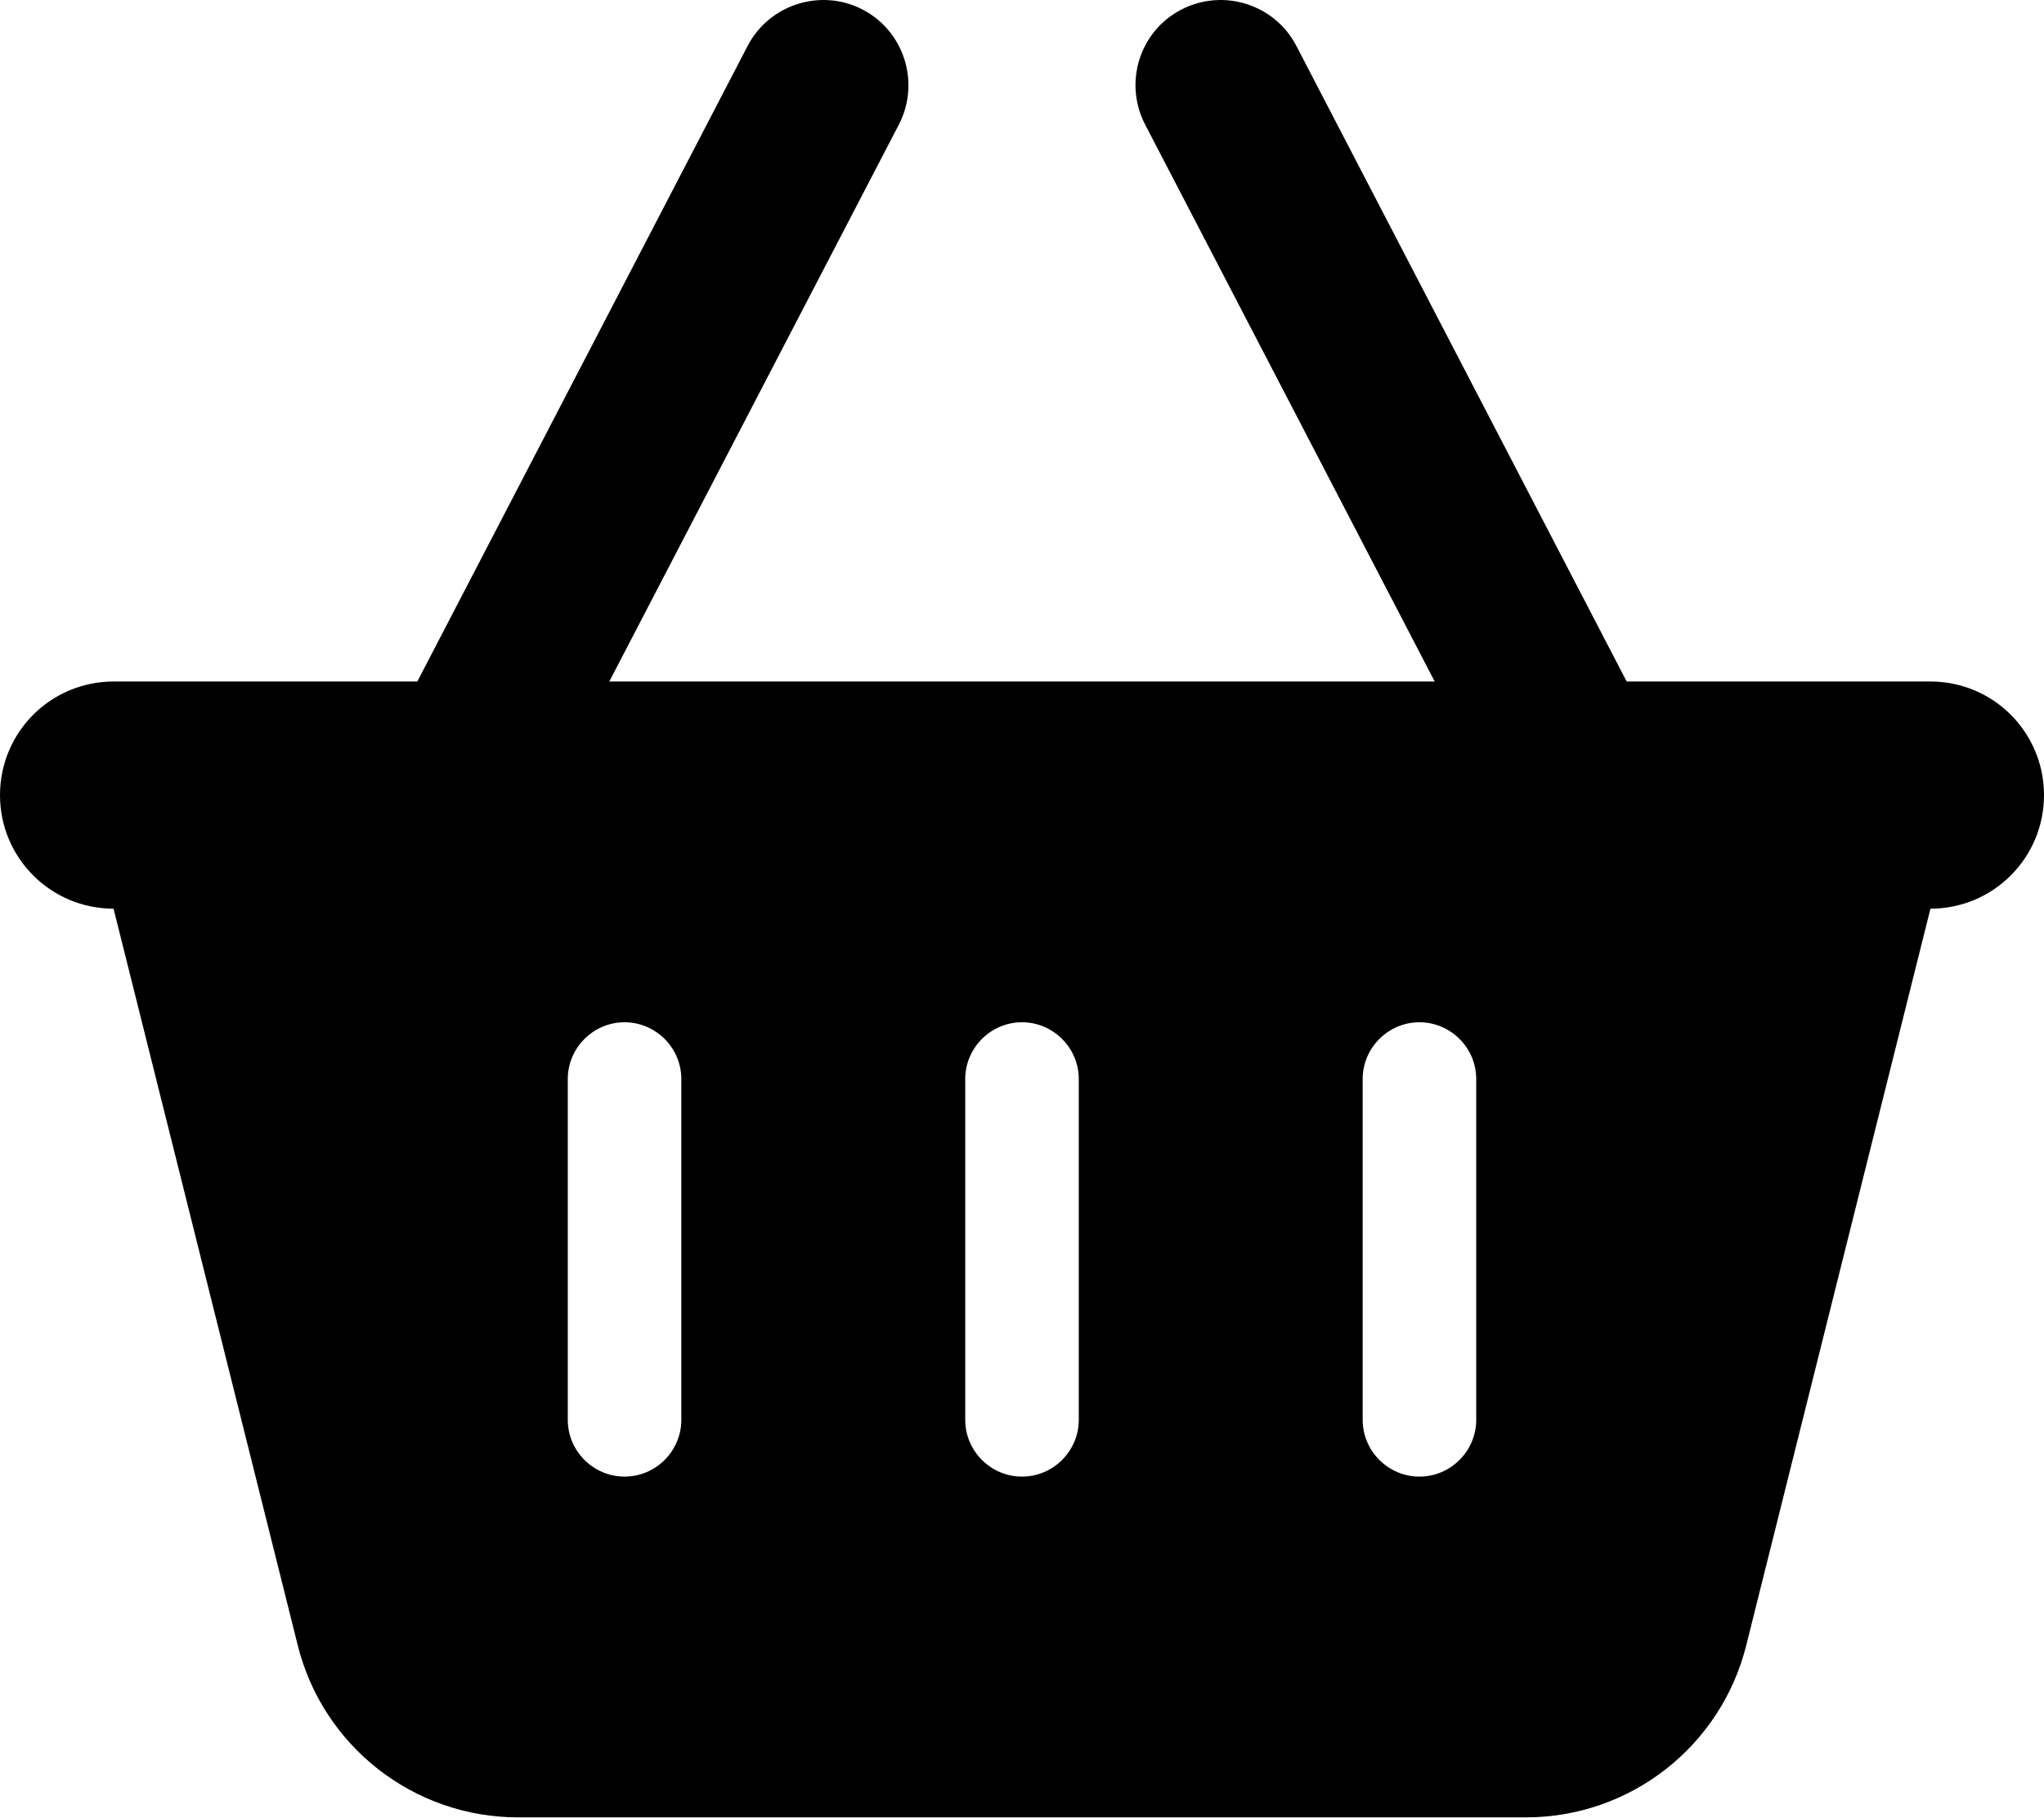
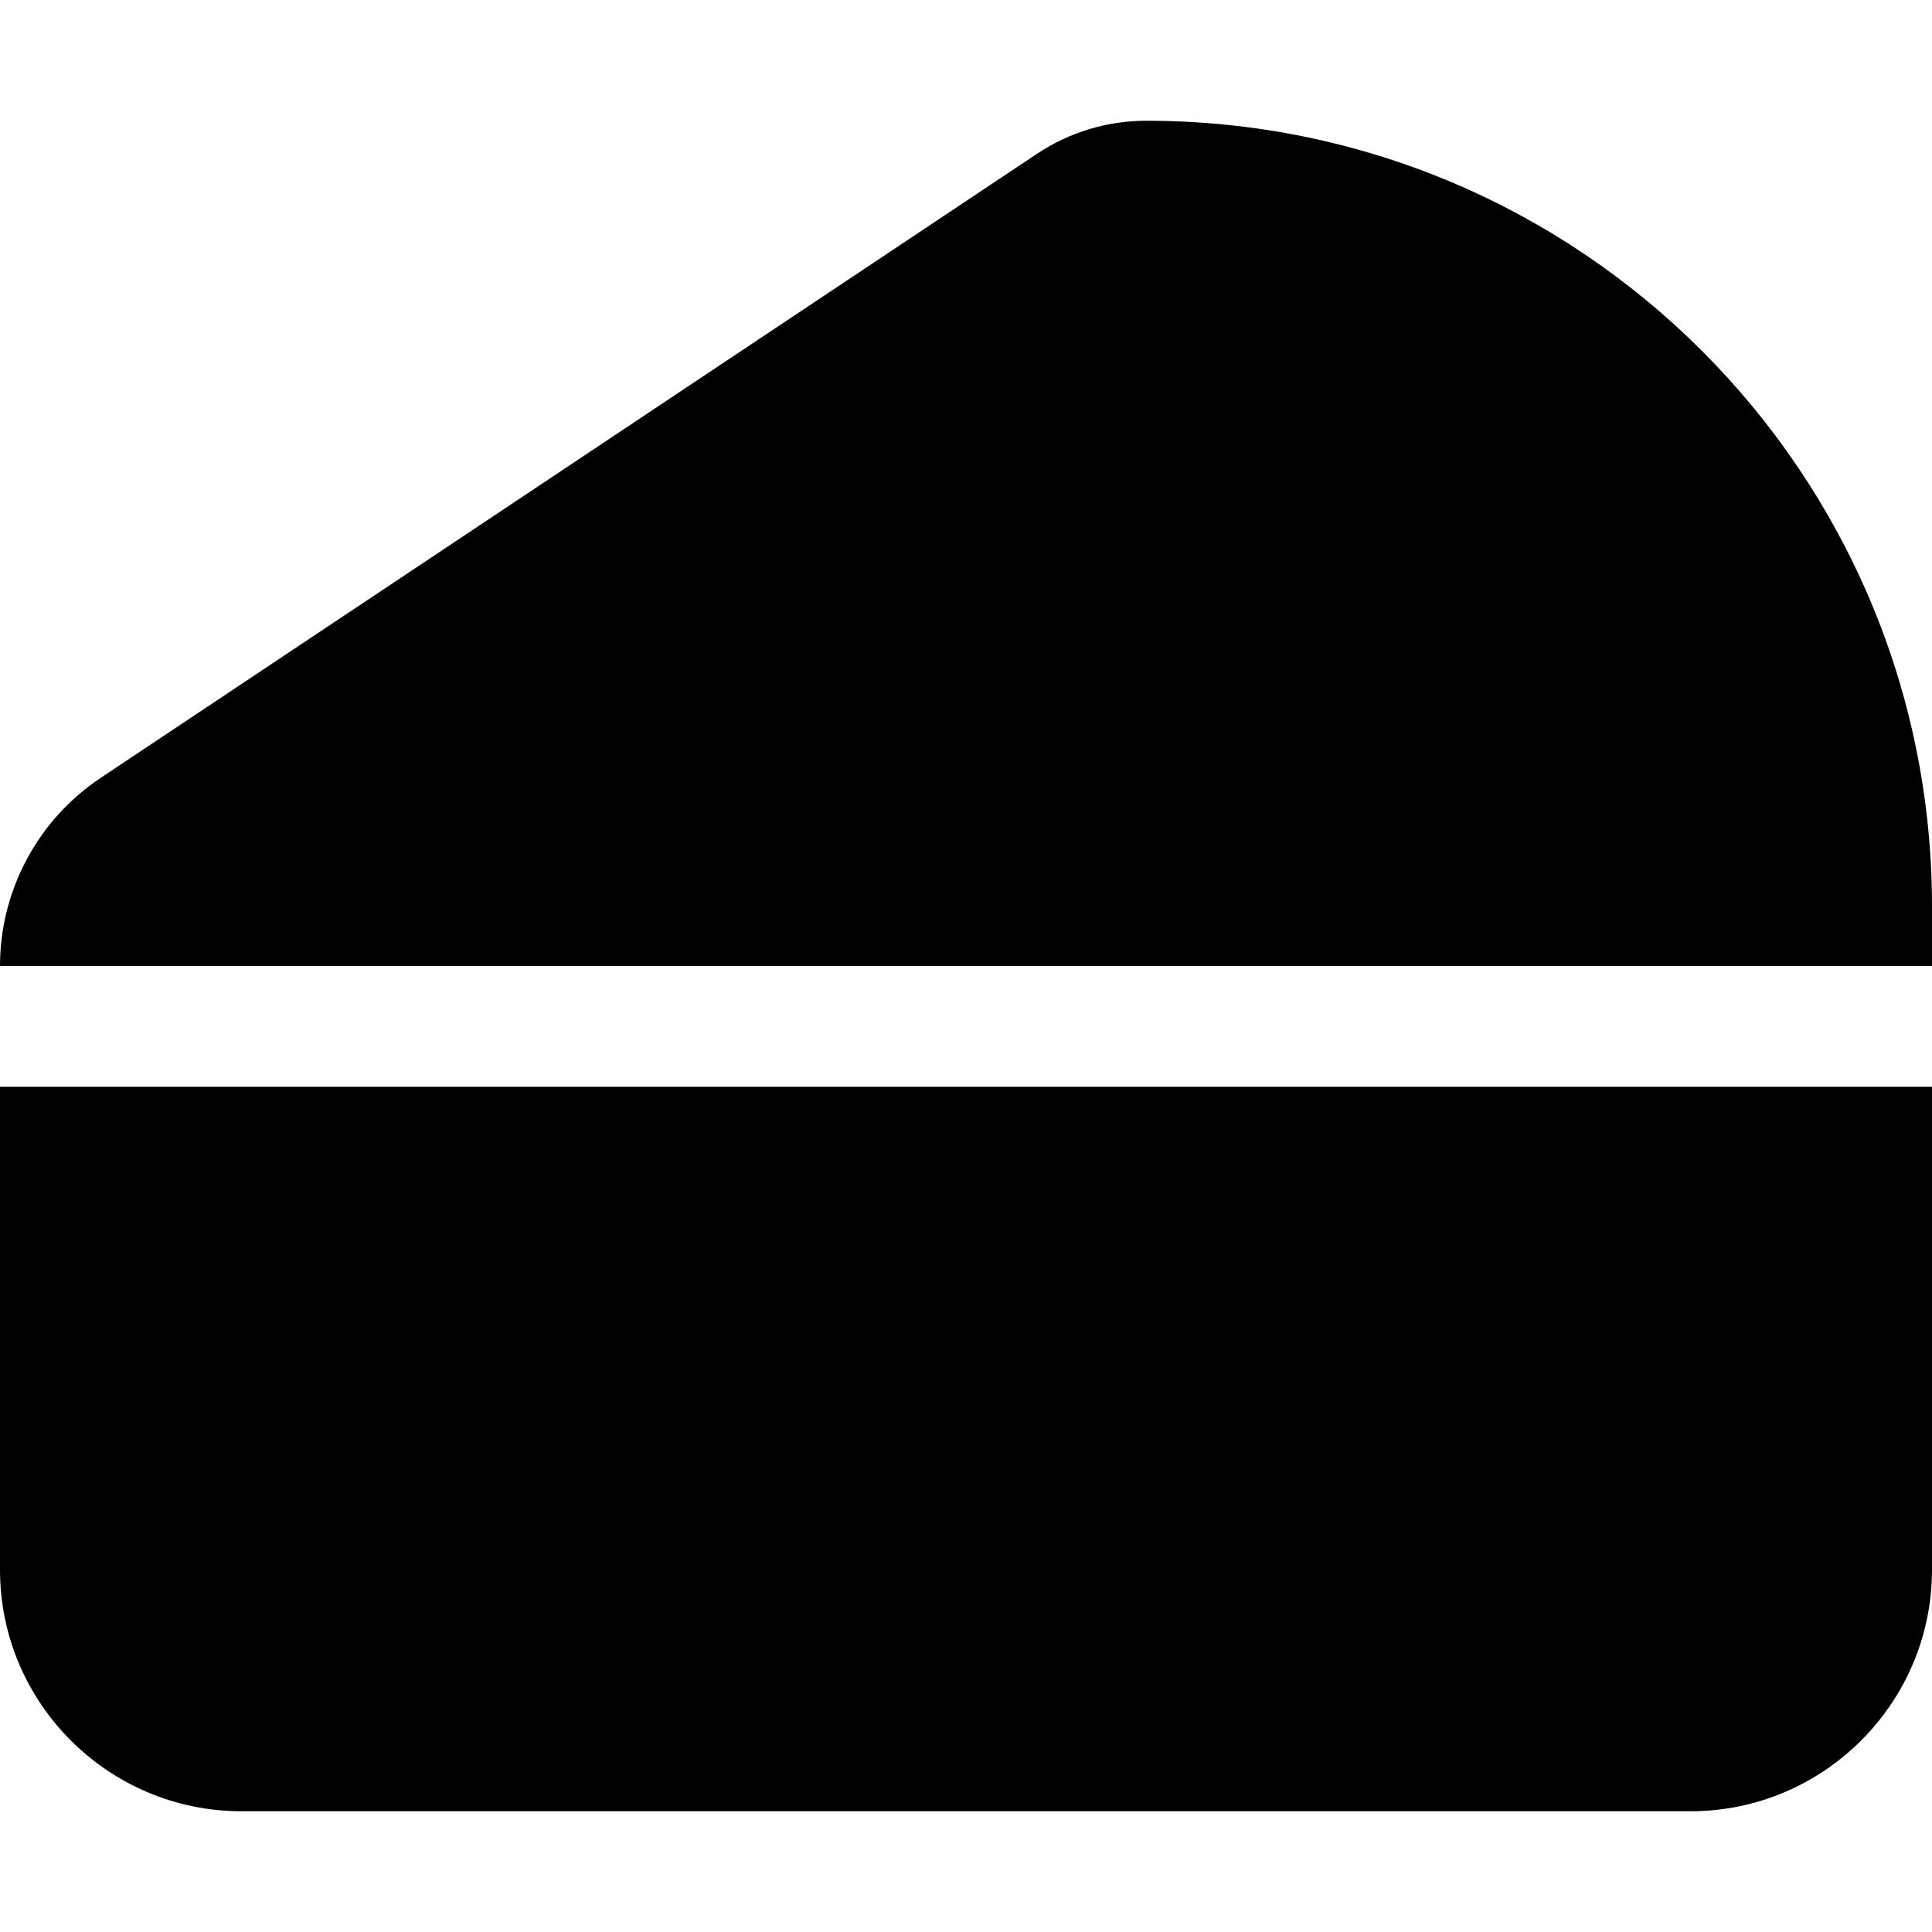
- <svg xmlns="http://www.w3.org/2000/svg" viewBox="0 0 576 512">
-   <path d="M253.3 35.1c6.1-11.8 1.5-26.3-10.2-32.4s-26.3-1.5-32.4 10.2L117.6 192H32c-17.7 0-32 14.3-32 32s14.3 32 32 32L83.9 463.5C91 492 116.6 512 146 512H430c29.4 0 55-20 62.1-48.5L544 256c17.7 0 32-14.3 32-32s-14.3-32-32-32H458.4L365.3 12.9C359.2 1.2 344.7-3.4 332.9 2.7s-16.3 20.6-10.2 32.4L404.3 192H171.7L253.3 35.1zM192 304v96c0 8.8-7.2 16-16 16s-16-7.2-16-16V304c0-8.8 7.2-16 16-16s16 7.2 16 16zm96-16c8.8 0 16 7.2 16 16v96c0 8.8-7.2 16-16 16s-16-7.2-16-16V304c0-8.8 7.2-16 16-16zm128 16v96c0 8.8-7.2 16-16 16s-16-7.2-16-16V304c0-8.8 7.2-16 16-16s16 7.2 16 16z" />
+ <svg xmlns="http://www.w3.org/2000/svg" viewBox="0 0 512 512">
+   <path d="M512 240.2V256H0c0-20 10-38.7 26.6-49.8L274.9 40.7c8.6-5.7 18.6-8.7 28.9-8.7C418.8 32 512 125.2 512 240.2zm0 47.8V416c0 35.3-28.7 64-64 64H64c-35.3 0-64-28.7-64-64V288H512z" />
</svg>
